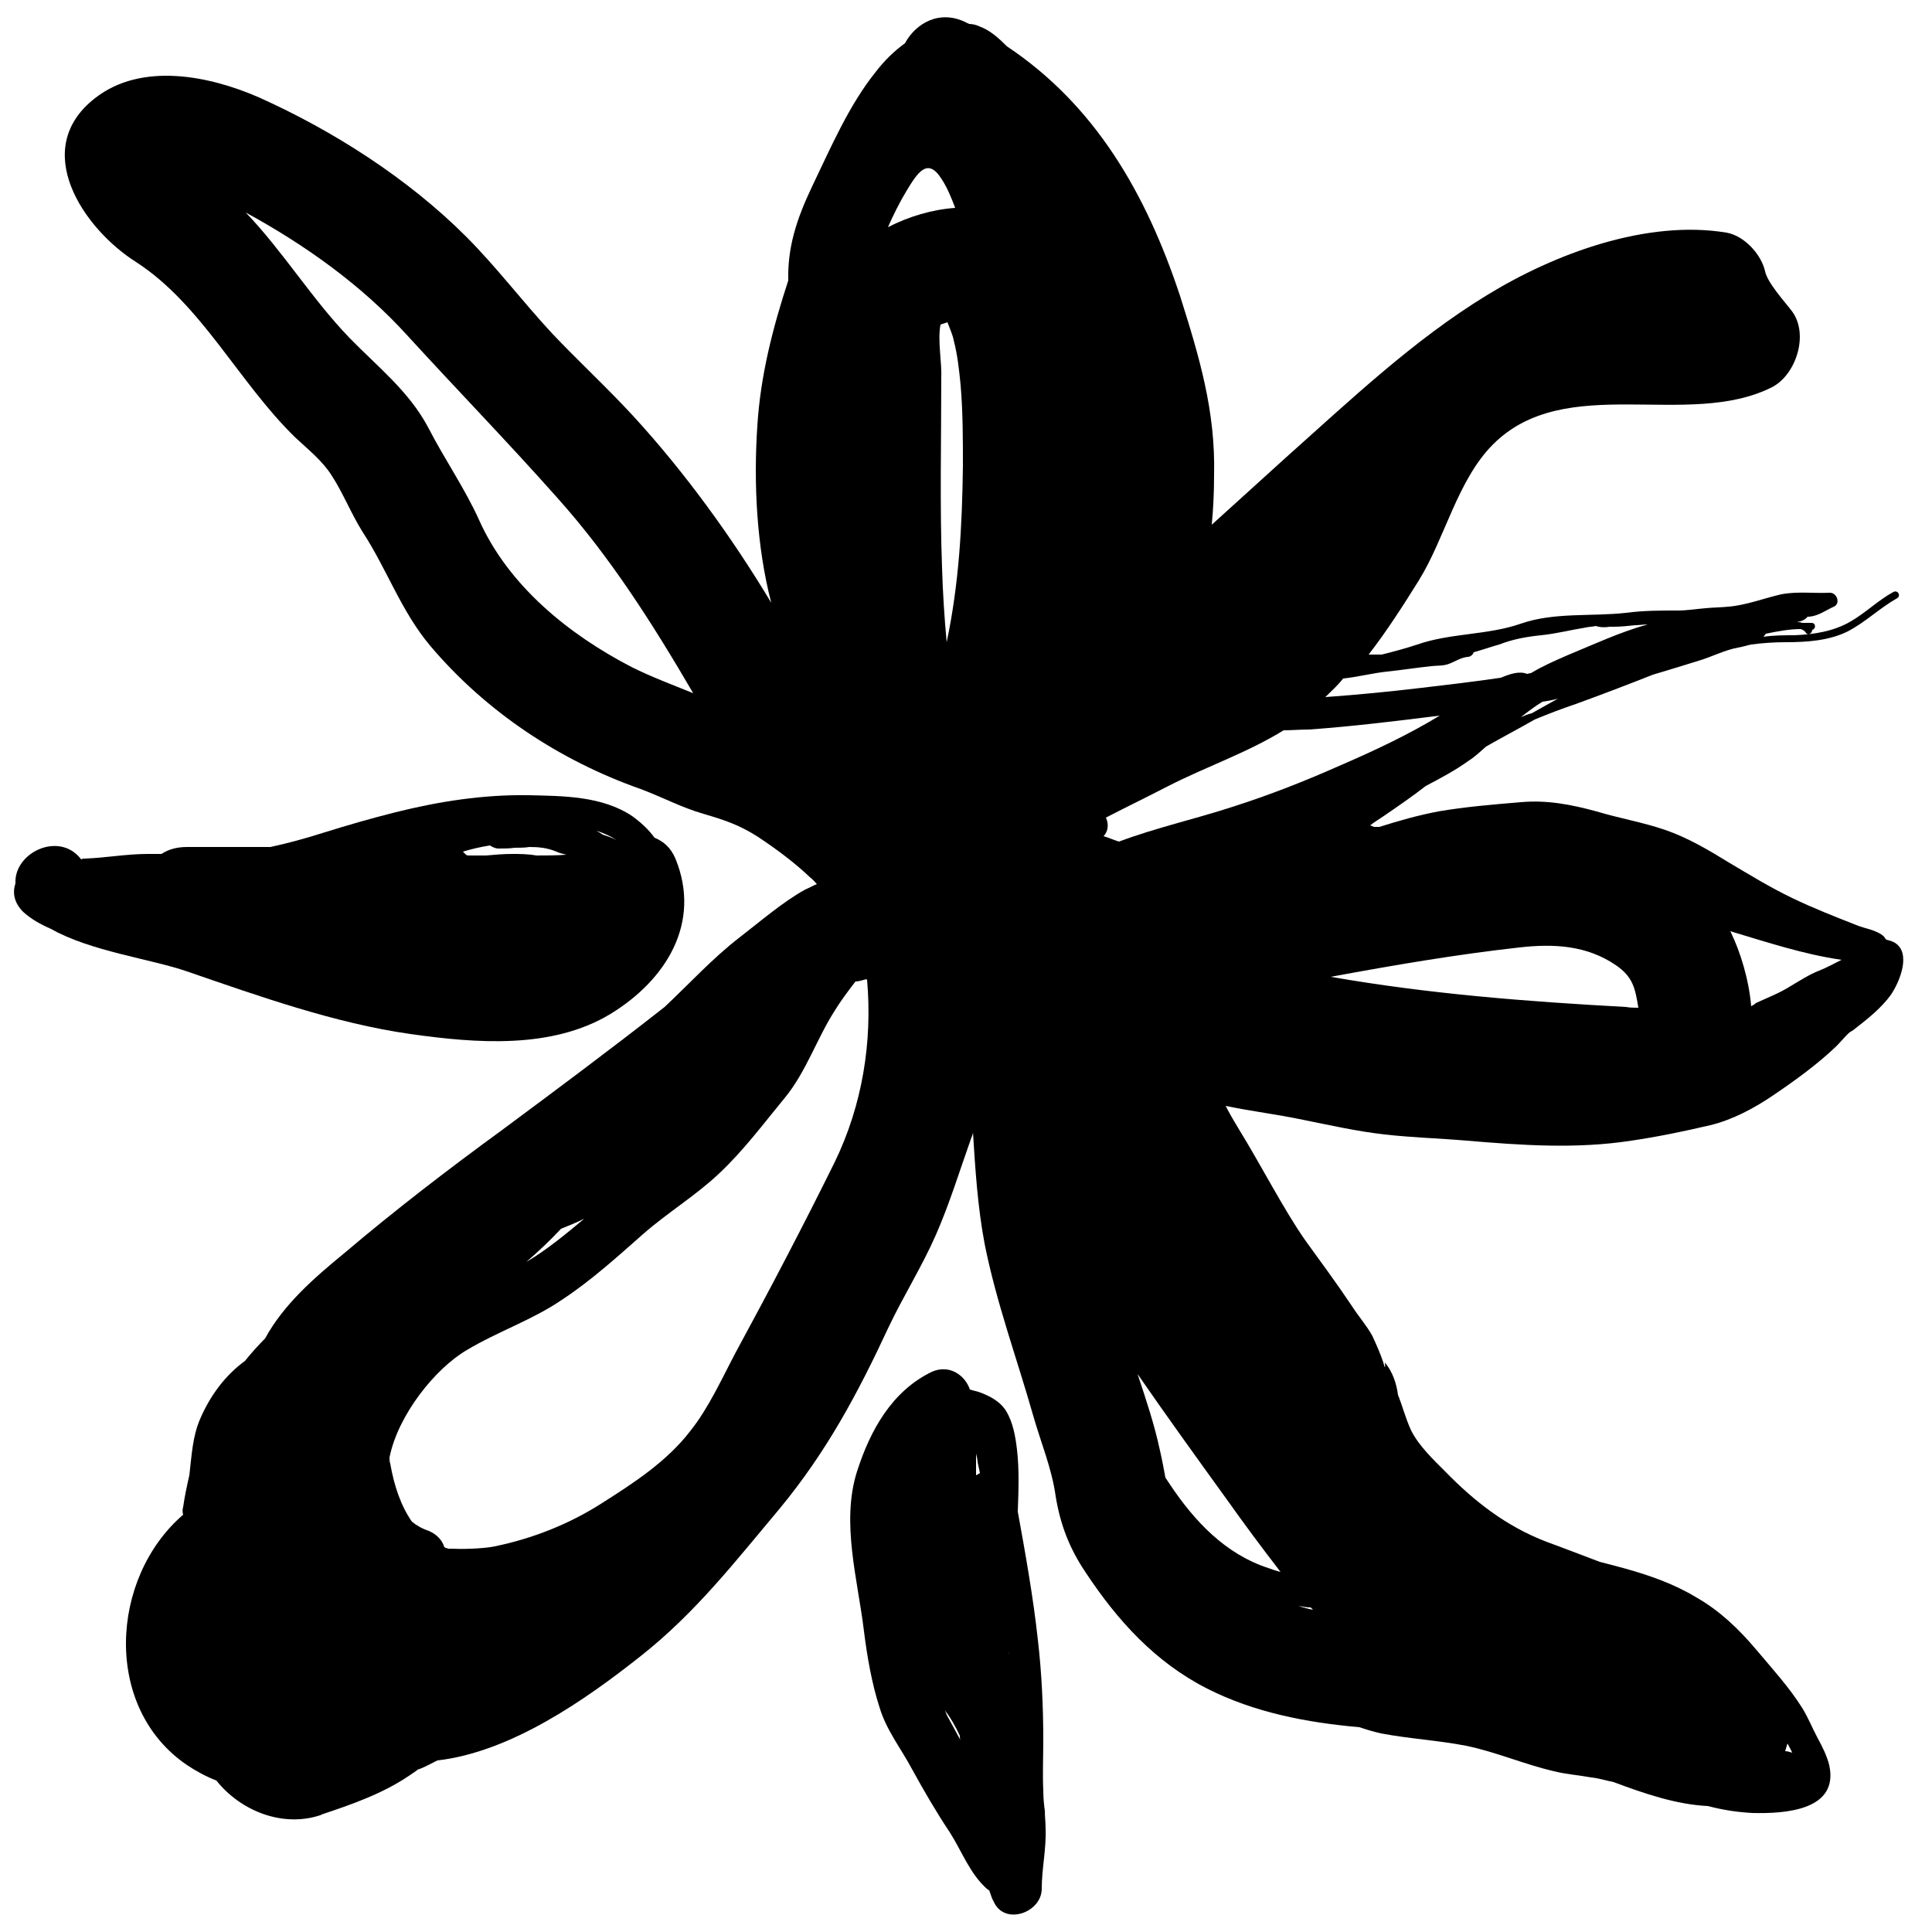
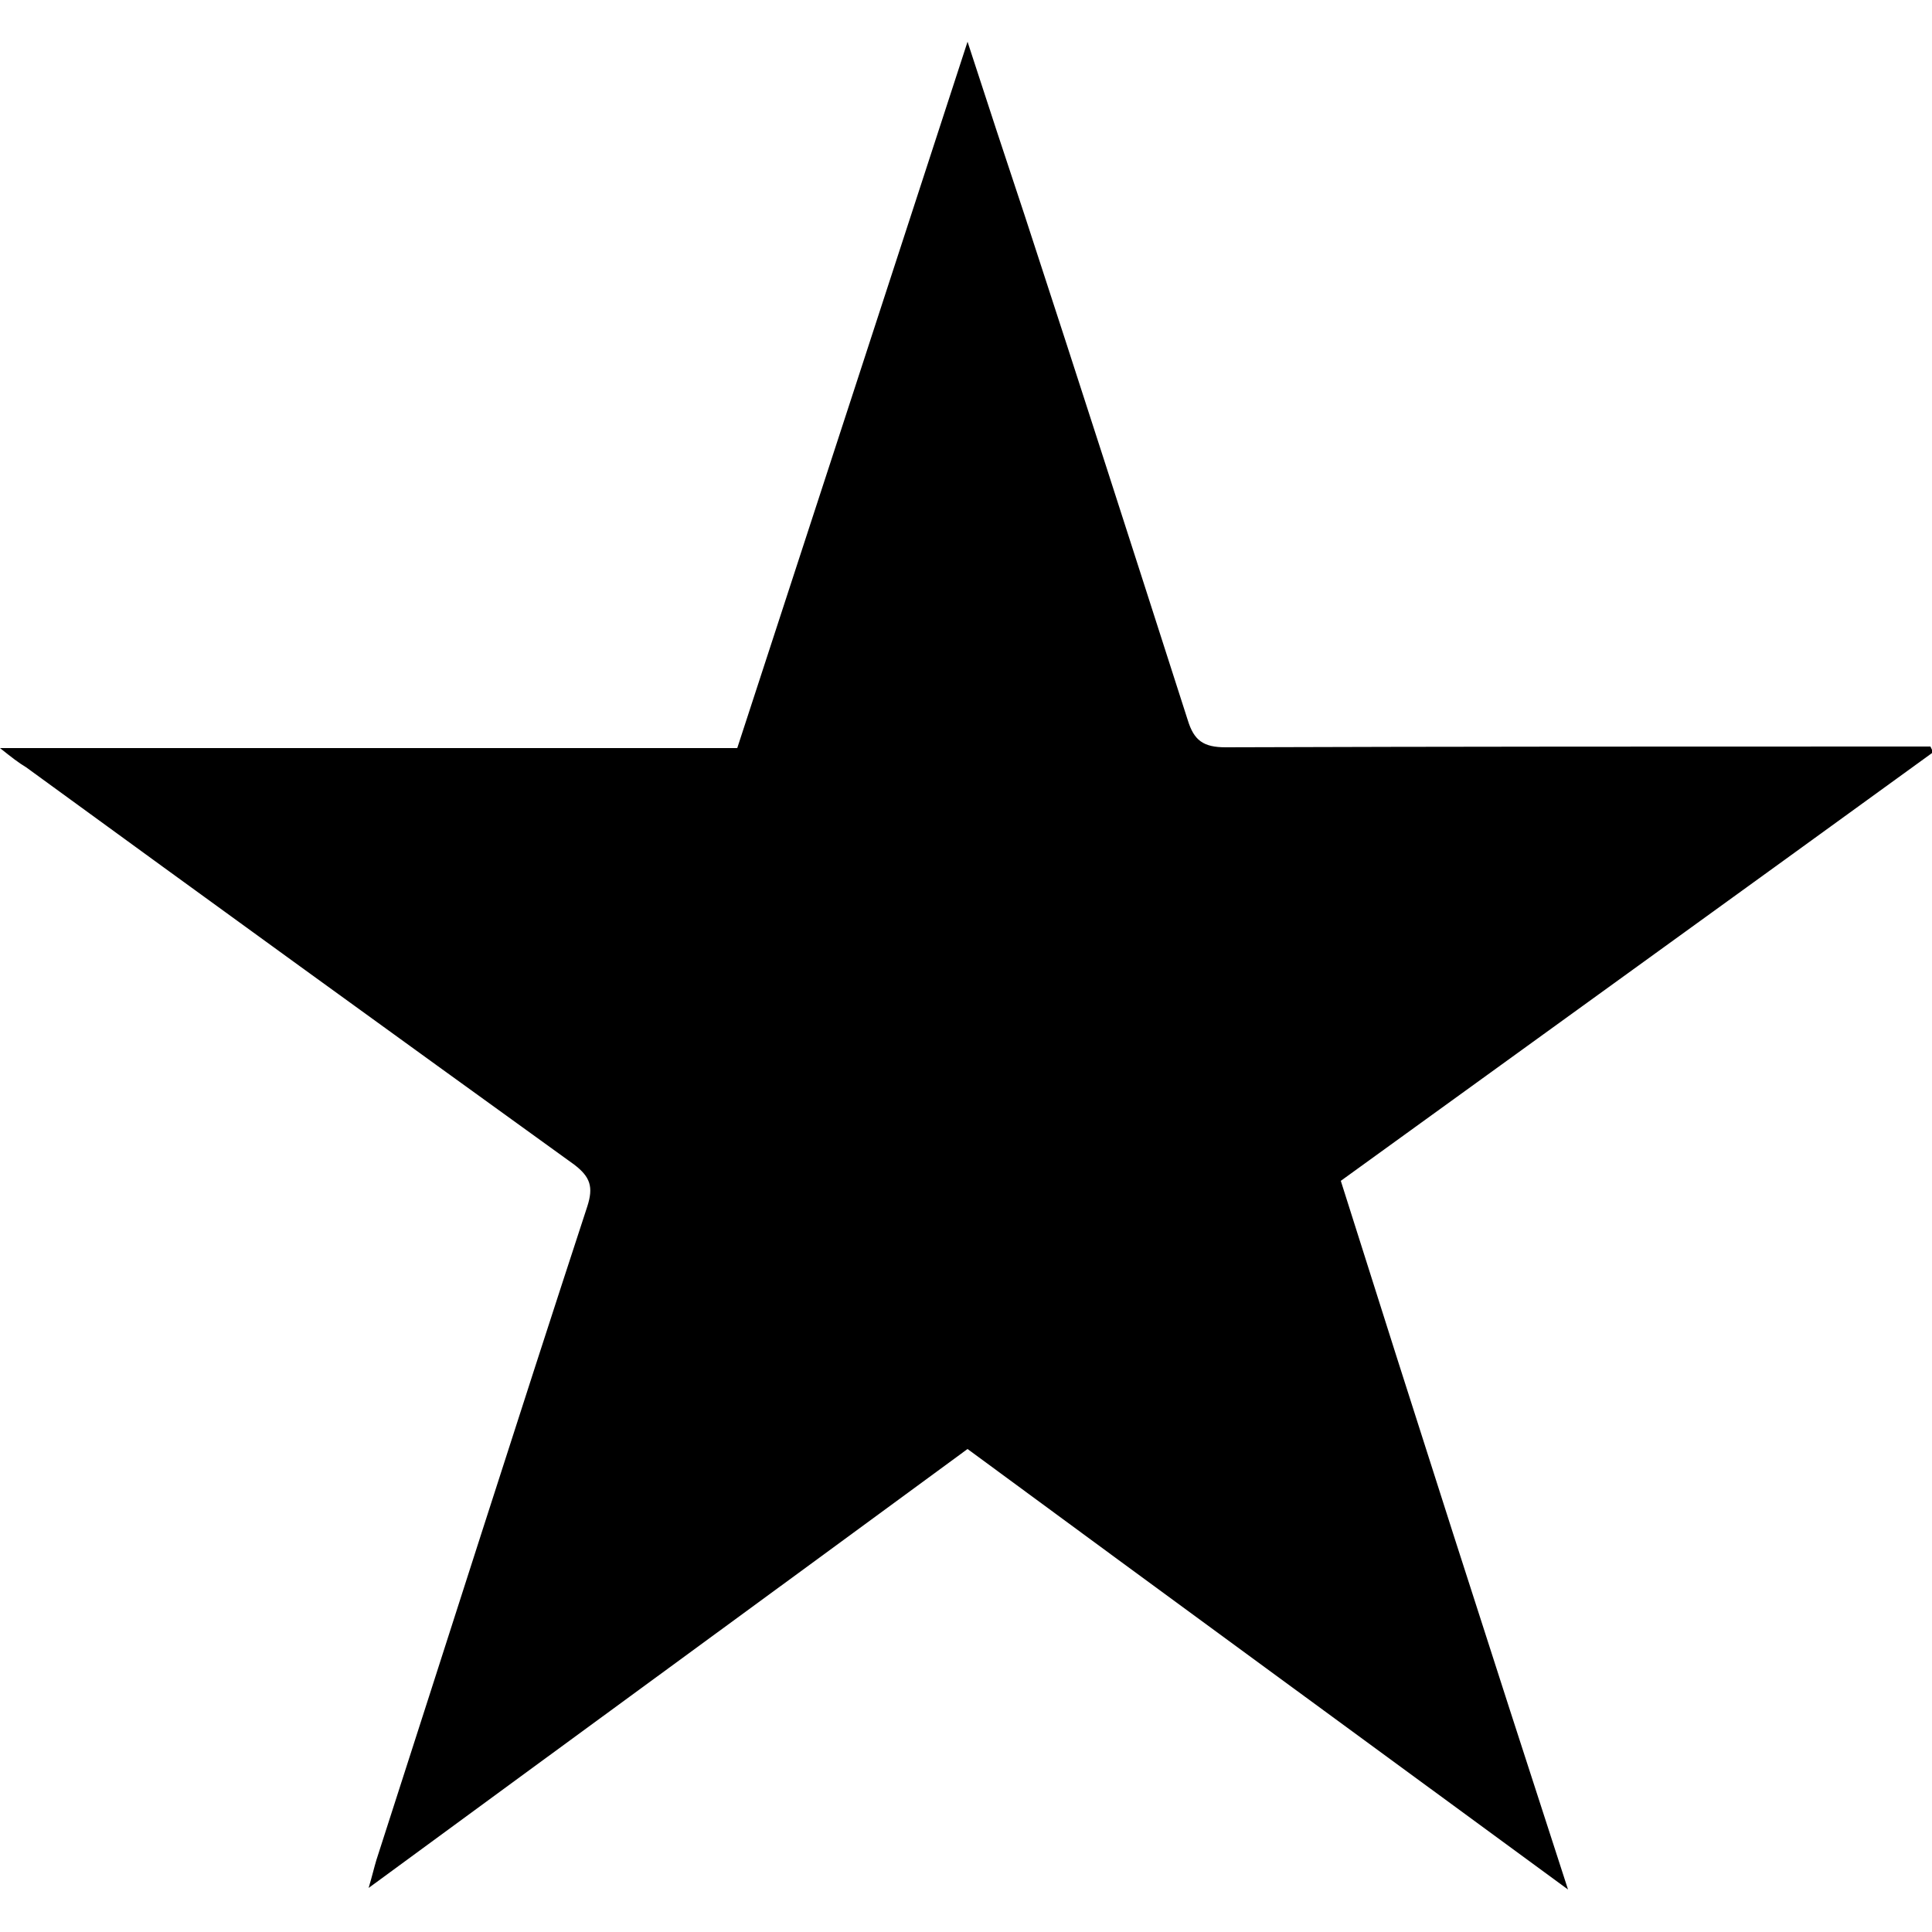
<svg xmlns="http://www.w3.org/2000/svg" version="1.1" id="Layer_1" x="0px" y="0px" viewBox="0 0 250 250" style="enable-background:new 0 0 250 250;" xml:space="preserve">
-   <g>
-     <path d="M135,231.7c-0.1-2.2,0-4.4,0-6.5c0-4.3-0.2-8.7-0.7-13c-0.6-5.5-1.6-11.1-2.6-16.6c0.1-2.7,0.2-5.4-0.1-8   c-0.2-1.7-0.5-3.5-1.4-5c-0.8-1.3-2.2-2-3.6-2.5c-0.4-0.1-0.8-0.2-1.1-0.3c-0.6-1.8-2.6-3.3-4.9-2.3c-5.2,2.5-8,7.6-9.7,12.9   c-2.1,6.6,0.1,14,0.9,20.7c0.4,3.2,1,6.7,2,9.8c0.9,3,2.7,5.2,4.2,8c1.6,2.9,3.1,5.5,4.9,8.2c1.6,2.5,2.6,5.4,4.9,7.4   c0.1,0,0.1,0.1,0.2,0.1c0.2,0.5,0.3,1,0.6,1.5c1.4,3.1,6.2,1.4,6.2-1.7c0-2.6,0.6-5.1,0.5-7.8c0-0.8-0.1-1.5-0.1-2.3   C135.1,233.6,135,232.7,135,231.7z M130.5,213.8C130.6,213.8,130.6,213.8,130.5,213.8c0.1,0.1,0.1,0.3,0.1,0.4   C130.6,214.1,130.6,214,130.5,213.8z M126.3,190.9C126.3,190.9,126.3,190.9,126.3,190.9c0-0.9,0-1.9,0-2.8c0.1,0.4,0.2,0.8,0.2,1.1   c0.1,0.5,0.2,0.9,0.3,1.4C126.7,190.7,126.5,190.8,126.3,190.9z M124.2,224.6c0,0.2,0,0.4,0.1,0.6c-0.6-1.1-1.2-2.2-1.8-3.3   c-0.1-0.3-0.2-0.6-0.4-0.8C122.9,222.1,123.6,223.3,124.2,224.6z" />
-     <path d="M245.2,122c-0.3-0.2-0.7-0.3-1.1-0.4c-0.1-0.1-0.2-0.2-0.3-0.4c-1-0.9-2.4-1-3.6-1.5c-2.8-1.1-5.6-2.2-8.3-3.5   c-2.9-1.4-5.5-3-8.2-4.6c-2.6-1.6-5.3-3.2-8.2-4.2c-2.9-1-5.9-1.5-8.9-2.4c-3.3-0.9-6.4-1.5-9.8-1.2c-3.6,0.3-7.2,0.6-10.7,1.2   c-2.6,0.5-5.1,1.2-7.6,2c-0.2,0-0.4,0-0.7,0c-0.2-0.1-0.3-0.1-0.5-0.2c0.5-0.4,1-0.7,1.6-1.1c1.9-1.3,3.8-2.6,5.6-4   c1.9-1,3.8-2,5.6-3.3c0.8-0.5,1.5-1.2,2.2-1.8c2.1-1.2,4.2-2.3,6.3-3.5c1.7-0.7,3.5-1.4,5.3-2c3.3-1.2,6.7-2.5,10-3.8   c2-0.6,4-1.2,5.9-1.8c1.7-0.5,3.4-1.4,5.1-1.7c0.6-0.1,1.2-0.3,1.7-0.4c1.5-0.2,3-0.3,4.5-0.3c2.7,0,5.6-0.2,8-1.4   c2.3-1.2,4.1-3,6.4-4.3c0.5-0.3,0.1-1.1-0.5-0.8c-2,1.1-3.6,2.7-5.5,3.8c-2.2,1.3-4.8,1.7-7.3,1.8c-1.3,0-2.7,0-4,0.2c0,0,0,0,0,0   c0.1-0.1,0.2-0.3,0.3-0.4c1.5-0.3,3-0.6,4.5-0.6c0.3,0.1,0.5,0.2,0.7,0.5c0.3,0.4,0.8,0,0.8-0.4c0.5-0.1,0.5-0.9-0.1-0.9   c-0.4,0-0.8,0-1.2,0c-0.2-0.1-0.5-0.1-0.7-0.1c0.6-0.1,1.1-0.3,1.4-0.7c0.1,0,0.1,0,0.2,0c1.2-0.1,2.1-0.8,3.2-1.3   c0.9-0.4,0.4-1.8-0.5-1.8c-2.1,0.1-4.2-0.2-6.3,0.2c-2.2,0.5-4.5,1.4-6.8,1.6c-1,0.1-2,0.1-3,0.2c-1.2,0.1-2.4,0.3-3.6,0.3   c-2.3,0-4.4,0-6.7,0.3c-4.5,0.5-9.3-0.1-13.6,1.4c-4.3,1.5-9.1,1.2-13.4,2.7c-1.5,0.5-3,0.9-4.6,1.3c-0.6,0-1.2,0-1.7,0   c2.4-3.1,4.5-6.4,6.5-9.6c3.4-5.5,5-13,9.6-17.6c9.4-9.4,25.2-1.9,36.1-7.4c3.1-1.6,4.8-6.8,2.6-9.8c-0.9-1.2-3.2-3.7-3.5-5.2   c-0.5-2.2-2.7-4.6-5-5c-10.3-1.7-22.2,2.7-31,8.1c-9.5,5.8-17.7,13.6-26,21c-3.2,2.9-6.4,5.8-9.6,8.7c0.2-2.1,0.3-4.2,0.3-6.4   c0.2-8.3-1.9-15.3-4.4-23.2c-4.4-13.3-11-24.7-22.4-32.3c-1.1-1.1-2.2-2.1-3.6-2.6c-0.4-0.2-0.9-0.3-1.3-0.3   c-0.1-0.1-0.3-0.1-0.4-0.2c-3.4-1.7-6.5,0.1-7.9,2.7c-1.4,1-2.7,2.3-3.7,3.6c-3.5,4.3-5.9,9.9-8.3,14.9c-2.1,4.4-3.2,8-3.1,12.2   c-2,6.1-3.6,12.3-4,18.8c-0.5,7.4-0.1,15.6,1.8,22.9c-5.1-8.5-11.2-16.9-17.8-24.1c-3.4-3.7-7.2-7.2-10.6-10.8   c-3.8-4.1-7.2-8.6-11.1-12.5c-7.5-7.5-17.2-13.7-26.8-18c-6.4-2.8-15.2-4.6-21.2,0.1c-8.5,6.6-1.5,16.9,5.3,21.2   c8.5,5.5,13.3,15.6,20.6,22.7c1.6,1.5,3.5,3,4.7,4.9c1.5,2.3,2.5,4.9,4,7.3c3.2,4.9,5,10.3,8.8,14.8c7.2,8.5,16.7,14.8,27.2,18.5   c2.7,1,5.3,2.4,8.1,3.2c2.7,0.8,4.6,1.4,7.1,3c2.4,1.6,4.7,3.3,6.8,5.3c0.3,0.2,0.5,0.5,0.8,0.8c-0.5,0.2-1,0.5-1.5,0.7   c-2.9,1.6-5.9,4.2-8.5,6.2c-3.5,2.7-6.5,6-9.7,9C79,135.8,72,141,65,146.2c-7,5.1-13.9,10.4-20.5,16c-3.9,3.2-7.8,6.6-10.2,11   c-0.9,0.9-1.8,1.9-2.6,2.9c-2.6,1.9-4.5,4.5-5.8,7.5c-1,2.3-1.1,4.8-1.4,7.3c-0.3,1.3-0.6,2.7-0.8,4.1c-0.1,0.3-0.1,0.7,0,1   c-9.5,8.2-10.4,25,0.5,32.4c1.2,0.8,2.5,1.5,3.8,2c3.1,3.9,8.5,6.1,13.4,4.5c0,0,0,0,0,0c0.1,0,0.2-0.1,0.2-0.1   c3.9-1.3,7.9-2.7,11.3-5c0.9-0.6,1.2-0.8,1.2-0.9c-0.1,0.1,0,0.2,2.5-1.1c9.5-1.1,19.1-7.8,26.3-13.5c7.1-5.6,12.2-12.2,18-19.1   c6.1-7.4,10.1-14.9,14.1-23.5c1.9-4,4.3-7.8,6.1-11.9c1.8-4.1,3.1-8.4,4.6-12.6c0.1-0.2,0.2-0.5,0.2-0.7c0.3,4.8,0.6,9.6,1.5,14.4   c1.5,7.6,4.2,14.9,6.3,22.3c1,3.5,2.4,6.8,2.9,10.4c0.6,3.7,1.8,6.8,3.9,9.9c4.1,6.2,9,11.6,15.7,15c6.1,3.1,12.9,4.4,19.7,5   c0.9,0.3,1.9,0.6,2.8,0.8c3.7,0.7,7.4,0.9,11,1.6c3.9,0.8,7.5,2.4,11.4,3.3c1.6,0.4,3.2,0.5,4.8,0.8c1,0.1,1.9,0.4,2.9,0.6   c4,1.5,8.1,2.9,12.2,3.1c1.9,0.5,3.8,0.8,5.8,0.9c4.1,0.1,11.2-0.3,9.9-6.2c-0.3-1.2-0.9-2.4-1.5-3.5c-0.7-1.3-1.2-2.6-2-3.9   c-1.7-2.7-3.9-5.1-6-7.6c-2.2-2.6-4.7-5-7.7-6.7c-2.8-1.7-5.9-2.8-9.1-3.7c-1.1-0.3-2.2-0.6-3.4-0.9c-2.4-0.9-4.7-1.8-6.9-2.6   c-5.2-2-9.3-5.2-13.1-9.1c-1.5-1.5-3.4-3.3-4.4-5.3c-0.7-1.5-1.1-3.1-1.7-4.6c-0.2-1.5-0.7-3-1.7-4.2c0.1,0.8,0,0.8-0.2,0   c-0.4-1.2-0.9-2.3-1.4-3.4c-0.7-1.3-1.9-2.7-2.6-3.8c-2-3-4-5.7-6.1-8.6c-2.8-4-5.7-9.7-8.6-14.4c-0.6-1-1.2-2-1.7-3   c3.3,0.7,6.7,1.1,10,1.8c3.5,0.7,7,1.5,10.6,1.9c3.5,0.4,7.1,0.5,10.6,0.8c7.1,0.6,14.2,1.1,21.3,0c3.4-0.5,6.8-1.2,10.2-2   c2.9-0.7,5.7-2.2,8.2-3.9c2.8-1.9,5.7-4,8.1-6.3c0.5-0.5,1-1.1,1.5-1.6c0.2-0.2,0.5-0.4,0.7-0.5c1.8-1.4,3.6-2.8,4.9-4.6   C245.9,126.9,247.3,123.3,245.2,122z M231.4,225.8c0.2,0.4,0.4,0.7,0.5,1c-0.3-0.1-0.6-0.2-0.9-0.2c0.1-0.3,0.2-0.7,0.3-1   C231.3,225.7,231.4,225.7,231.4,225.8z M208.3,81.1c0.2,0,0.3,0,0.5,0c0.9,0,1.9-0.1,2.8-0.2c0.5,0,1.1-0.1,1.6-0.1   c-3.6,1-7,2.6-10.4,4c-1.6,0.7-3.2,1.4-4.7,2.3c-0.2,0-0.4,0.1-0.5,0.1c-1-0.4-2.2,0-3.4,0.5c-3.4,0.5-6.8,0.9-10.2,1.3   c-4.2,0.5-8.3,0.9-12.5,1.2c0.8-0.8,1.6-1.5,2.3-2.4c1.9-0.2,3.8-0.7,5.7-0.9c1.9-0.2,3.8-0.5,5.7-0.7c0.8-0.1,1.5,0,2.3-0.3   c0.8-0.3,1.5-0.8,2.4-0.9c0.4,0,0.7-0.3,0.8-0.6c1.1-0.3,2.2-0.7,3.3-1c1.8-0.7,3.5-1,5.4-1.2c2-0.2,3.9-0.7,5.8-1   c0.4-0.1,0.9-0.1,1.3-0.2C207.1,81.2,207.7,81.2,208.3,81.1z M169.4,94.4c5.6-0.4,11.3-1.1,16.9-1.8c-4.1,2.5-8.6,4.6-13,6.5   c-4.5,2-9.1,3.8-13.8,5.3c-4.9,1.6-9.9,2.7-14.7,4.5c-0.7-0.2-1.3-0.5-2-0.7c0.6-0.6,0.7-1.6,0.3-2.4c2.7-1.4,5.4-2.7,8.1-4.1   c4.9-2.5,10.2-4.3,14.9-7.2C167.1,94.5,168.2,94.4,169.4,94.4z M226.6,130.2c-0.3-3.5-1.4-7-2.6-9.5c0-0.1-0.1-0.1-0.1-0.2   c0,0,0,0,0,0c4.7,1.4,9.5,3,14.4,3.7c-1,0.5-1.9,1-2.9,1.4c-1.3,0.5-2.5,1.3-3.7,2c-1.4,0.9-3,1.5-4.5,2.2   C227,130,226.8,130.1,226.6,130.2z M172.2,126.4c8.1-1.5,16.3-2.9,24.4-3.8c4.4-0.5,8.7-0.3,12.5,2.3c2.2,1.5,2.5,3,2.9,5.5   c-0.5,0-1.1,0-1.6-0.1C197.5,129.6,184.8,128.6,172.2,126.4z M121.7,42c0.3-0.1,0.6-0.2,0.9-0.3c0.3,0.8,0.7,1.7,0.8,2.3   c0.5,1.9,0.7,3.8,0.9,5.8c0.3,3.5,0.3,7,0.3,10.5c-0.1,7.8-0.5,15.2-2.1,22.8c-0.3-3.2-0.5-6.4-0.6-9.6c-0.3-8.2-0.1-16.4-0.1-24.5   C121.9,46.9,121.3,44.1,121.7,42z M121.8,23.1c0.8,1.2,1.3,2.5,1.8,3.8c-2.9,0.2-6,1.1-8.7,2.5c0.7-1.6,1.5-3.2,2.4-4.7   C118.7,22.4,120,20.3,121.8,23.1z M169.9,208.3c-0.6-0.1-1.3-0.3-1.9-0.5c0.5,0.1,1.1,0.2,1.6,0.2   C169.7,208.1,169.8,208.2,169.9,208.3z M196.8,92.8c0.9-0.7,1.8-1.4,2.8-2c0.7-0.1,1.3-0.2,2-0.4c-1.1,0.6-2.3,1.3-3.4,1.9   C197.7,92.4,197.3,92.6,196.8,92.8z M204.7,89.7c0.1,0,0.2,0,0.3-0.1c-0.2,0.1-0.3,0.1-0.5,0.2C204.5,89.8,204.6,89.8,204.7,89.7z    M232.2,79.2C232.2,79.2,232.2,79.2,232.2,79.2C232.2,79.2,232.2,79.2,232.2,79.2z M112.1,126.7c0,0,0.1,0.1,0.1,0.1   c0.7,8-0.6,16.2-4.2,23.6c-4.1,8.3-8.4,16.5-12.8,24.6c-1.8,3.4-3.5,7.2-5.9,10.2c-3,3.9-7.3,6.7-11.4,9.3c-4.2,2.7-9,4.6-13.9,5.6   c-0.9,0.2-3.2,0.4-5.6,0.3c-0.1,0-0.2,0-0.4,0c-0.2-0.1-0.4-0.1-0.5-0.2c-0.3-0.9-0.9-1.6-2-2.1c-0.9-0.3-1.6-0.7-2.2-1.2   c-1.4-2-2.3-4.6-2.8-7.5c-0.1-0.3-0.1-0.5-0.1-0.8c1.1-5.5,5.9-11.5,10-13.9c4-2.4,8.5-3.9,12.3-6.5c3.8-2.5,7.1-5.5,10.5-8.5   c3.2-2.8,6.7-4.9,9.8-7.8c3.2-3,5.8-6.5,8.6-9.9c2.7-3.3,4.1-7.6,6.4-11.2c0.8-1.3,1.7-2.5,2.7-3.8   C111.2,127,111.7,126.8,112.1,126.7z M72.6,159c1-0.4,2-0.8,3-1.3c-2.4,2-4.8,4-7.5,5.6C69.6,162,71.1,160.6,72.6,159z    M150.1,187.7c-0.7-3.3-1.8-6.6-2.9-9.9c3.8,5.5,7.7,10.9,11.6,16.3c2.2,3.1,4.5,6.2,6.9,9.3c-0.5-0.1-1-0.3-1.6-0.5   c-5.5-1.8-9.5-6-12.7-10.8c-0.2-0.3-0.4-0.6-0.6-0.9C150.6,190.1,150.4,189,150.1,187.7z M230.6,136   C230.7,136.1,230.7,136.1,230.6,136c-0.2,0.2-0.4,0.3-0.6,0.5C230.2,136.4,230.4,136.2,230.6,136z M236.4,130.9   c0.3-0.3,0.7-0.7,1-1c-0.2,0.2-0.5,0.5-0.7,0.7C236.6,130.7,236.5,130.8,236.4,130.9z M20.2,23.6c0,0.1-0.1,0.1-0.1,0.1   C20.2,23.7,20.2,23.6,20.2,23.6z M81.7,86.3c-8.1-4.2-15.9-10.5-19.7-19c-1.9-4.2-4.5-7.9-6.6-12c-2.5-4.7-6.6-7.9-10.2-11.6   c-4.9-5.1-8.6-11.2-13.4-16.2c7.7,4.2,15,9.4,20.9,15.9c6.4,7,13.1,13.9,19.4,21c6.9,7.7,12.4,16.4,17.6,25.3   C87,88.6,84.3,87.6,81.7,86.3z" />
-     <path d="M24.2,125.7c9.3,3.2,19.1,6.7,28.9,8.1c8.5,1.2,18.3,2,25.9-2.6c7.2-4.4,11.8-11.8,8.4-20.1c-0.6-1.4-1.5-2.2-2.7-2.7   c-0.8-1.1-1.8-2-2.9-2.8c-3.9-2.6-8.9-2.6-13.4-2.7c-5.8-0.1-11.6,0.8-17.2,2.2c-3.2,0.8-6.3,1.7-9.5,2.7c-2.2,0.7-4.4,1.3-6.7,1.8   c-3.6,0-7.2,0-10.8,0c-1.3,0-2.4,0.3-3.3,0.9c-0.1,0-0.2,0-0.3,0c-0.5,0-1,0-1.5,0c-2.7,0-5.4,0.5-8.1,0.6c-0.2,0-0.3,0-0.5,0.1   c-2.8-3.7-8.7-0.9-8.5,3.1c-0.4,1.2-0.2,2.5,1,3.7c1,0.9,2.2,1.6,3.6,2.2C11.7,123.1,19.6,124.1,24.2,125.7z M63.4,109.4   c0.3,0.2,0.7,0.4,1.1,0.4c0,0,0,0,0,0c0.7,0,1.4,0,2.1-0.1c0.6,0,1.3,0,1.9-0.1c1.2,0,2.3,0.1,3.5,0.6c0.4,0.2,0.9,0.3,1.3,0.4   c-1.3,0.1-2.6,0.1-3.9,0.1c-1.1-0.2-2.2-0.2-3.1-0.2c-1.2,0-2.3,0.1-3.4,0.2c-0.8,0-1.6,0-2.3,0c-0.2,0-0.3-0.1-0.4-0.2   c-0.1-0.1-0.2-0.2-0.3-0.3C60.9,109.9,62.1,109.6,63.4,109.4z M79.8,108.7c-0.6-0.3-1.2-0.5-1.8-0.7c-0.3-0.2-0.5-0.3-0.8-0.5   C78.1,107.8,79,108.2,79.8,108.7C79.8,108.7,79.8,108.7,79.8,108.7z" />
-   </g>
+   <path d="M202.9,244.5c-26.3-19.3-51.9-38-77.7-57c-25.6,18.8-51.2,37.5-77.5,56.8c0.5-1.7,0.7-2.6,1-3.6  c9.1-28.2,18.1-56.5,27.3-84.6c0.8-2.5,0.4-3.8-1.7-5.4c-23.7-17.1-47.3-34.2-70.9-51.4C2.4,98.7,1.5,98,0,96.8  c32.2,0,63.7,0,95.4,0c9.9-30.3,19.7-60.4,29.8-91.4c2.6,8,5,15.3,7.4,22.5c7.1,21.7,14.1,43.5,21.1,65.3c0.8,2.6,2,3.5,4.9,3.5  c29.1-0.1,58.2-0.1,87.4-0.1c1.3,0,2.5,0,3.8,0c0.1,0.2,0.2,0.5,0.4,0.7c-25.5,18.5-51,36.9-76.7,55.5  C183.1,183.2,192.8,213.4,202.9,244.5z" />
</svg>
